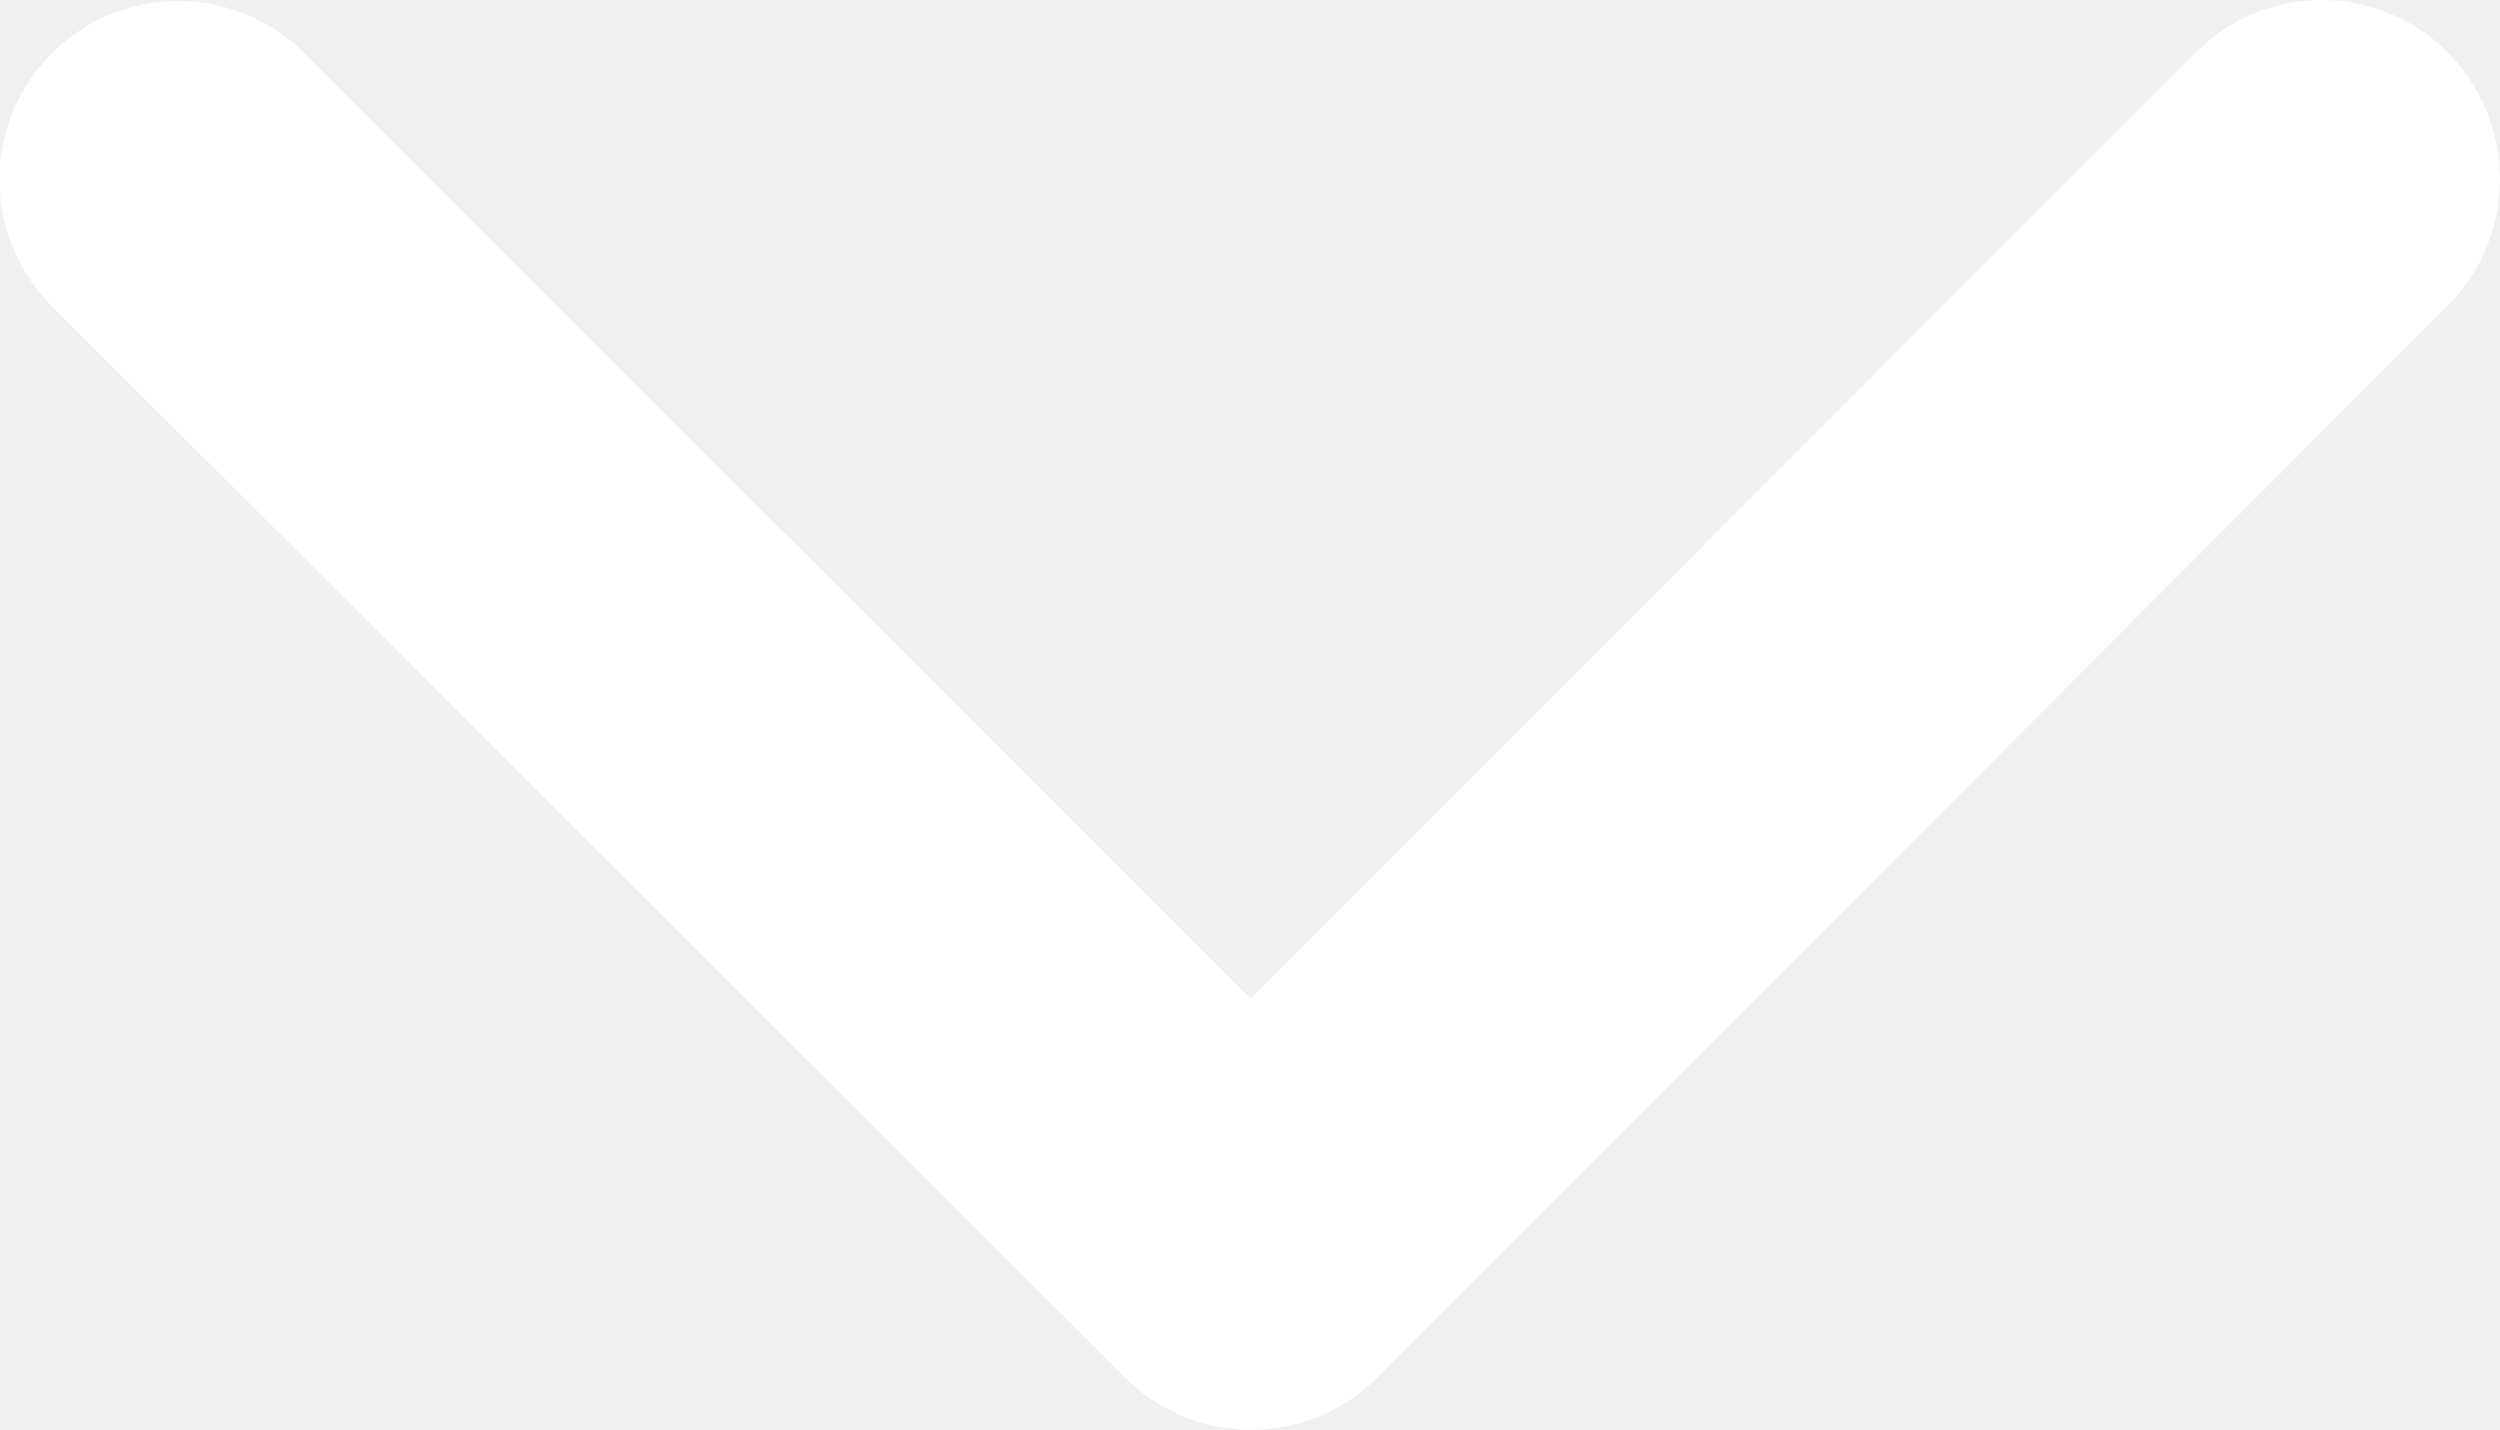
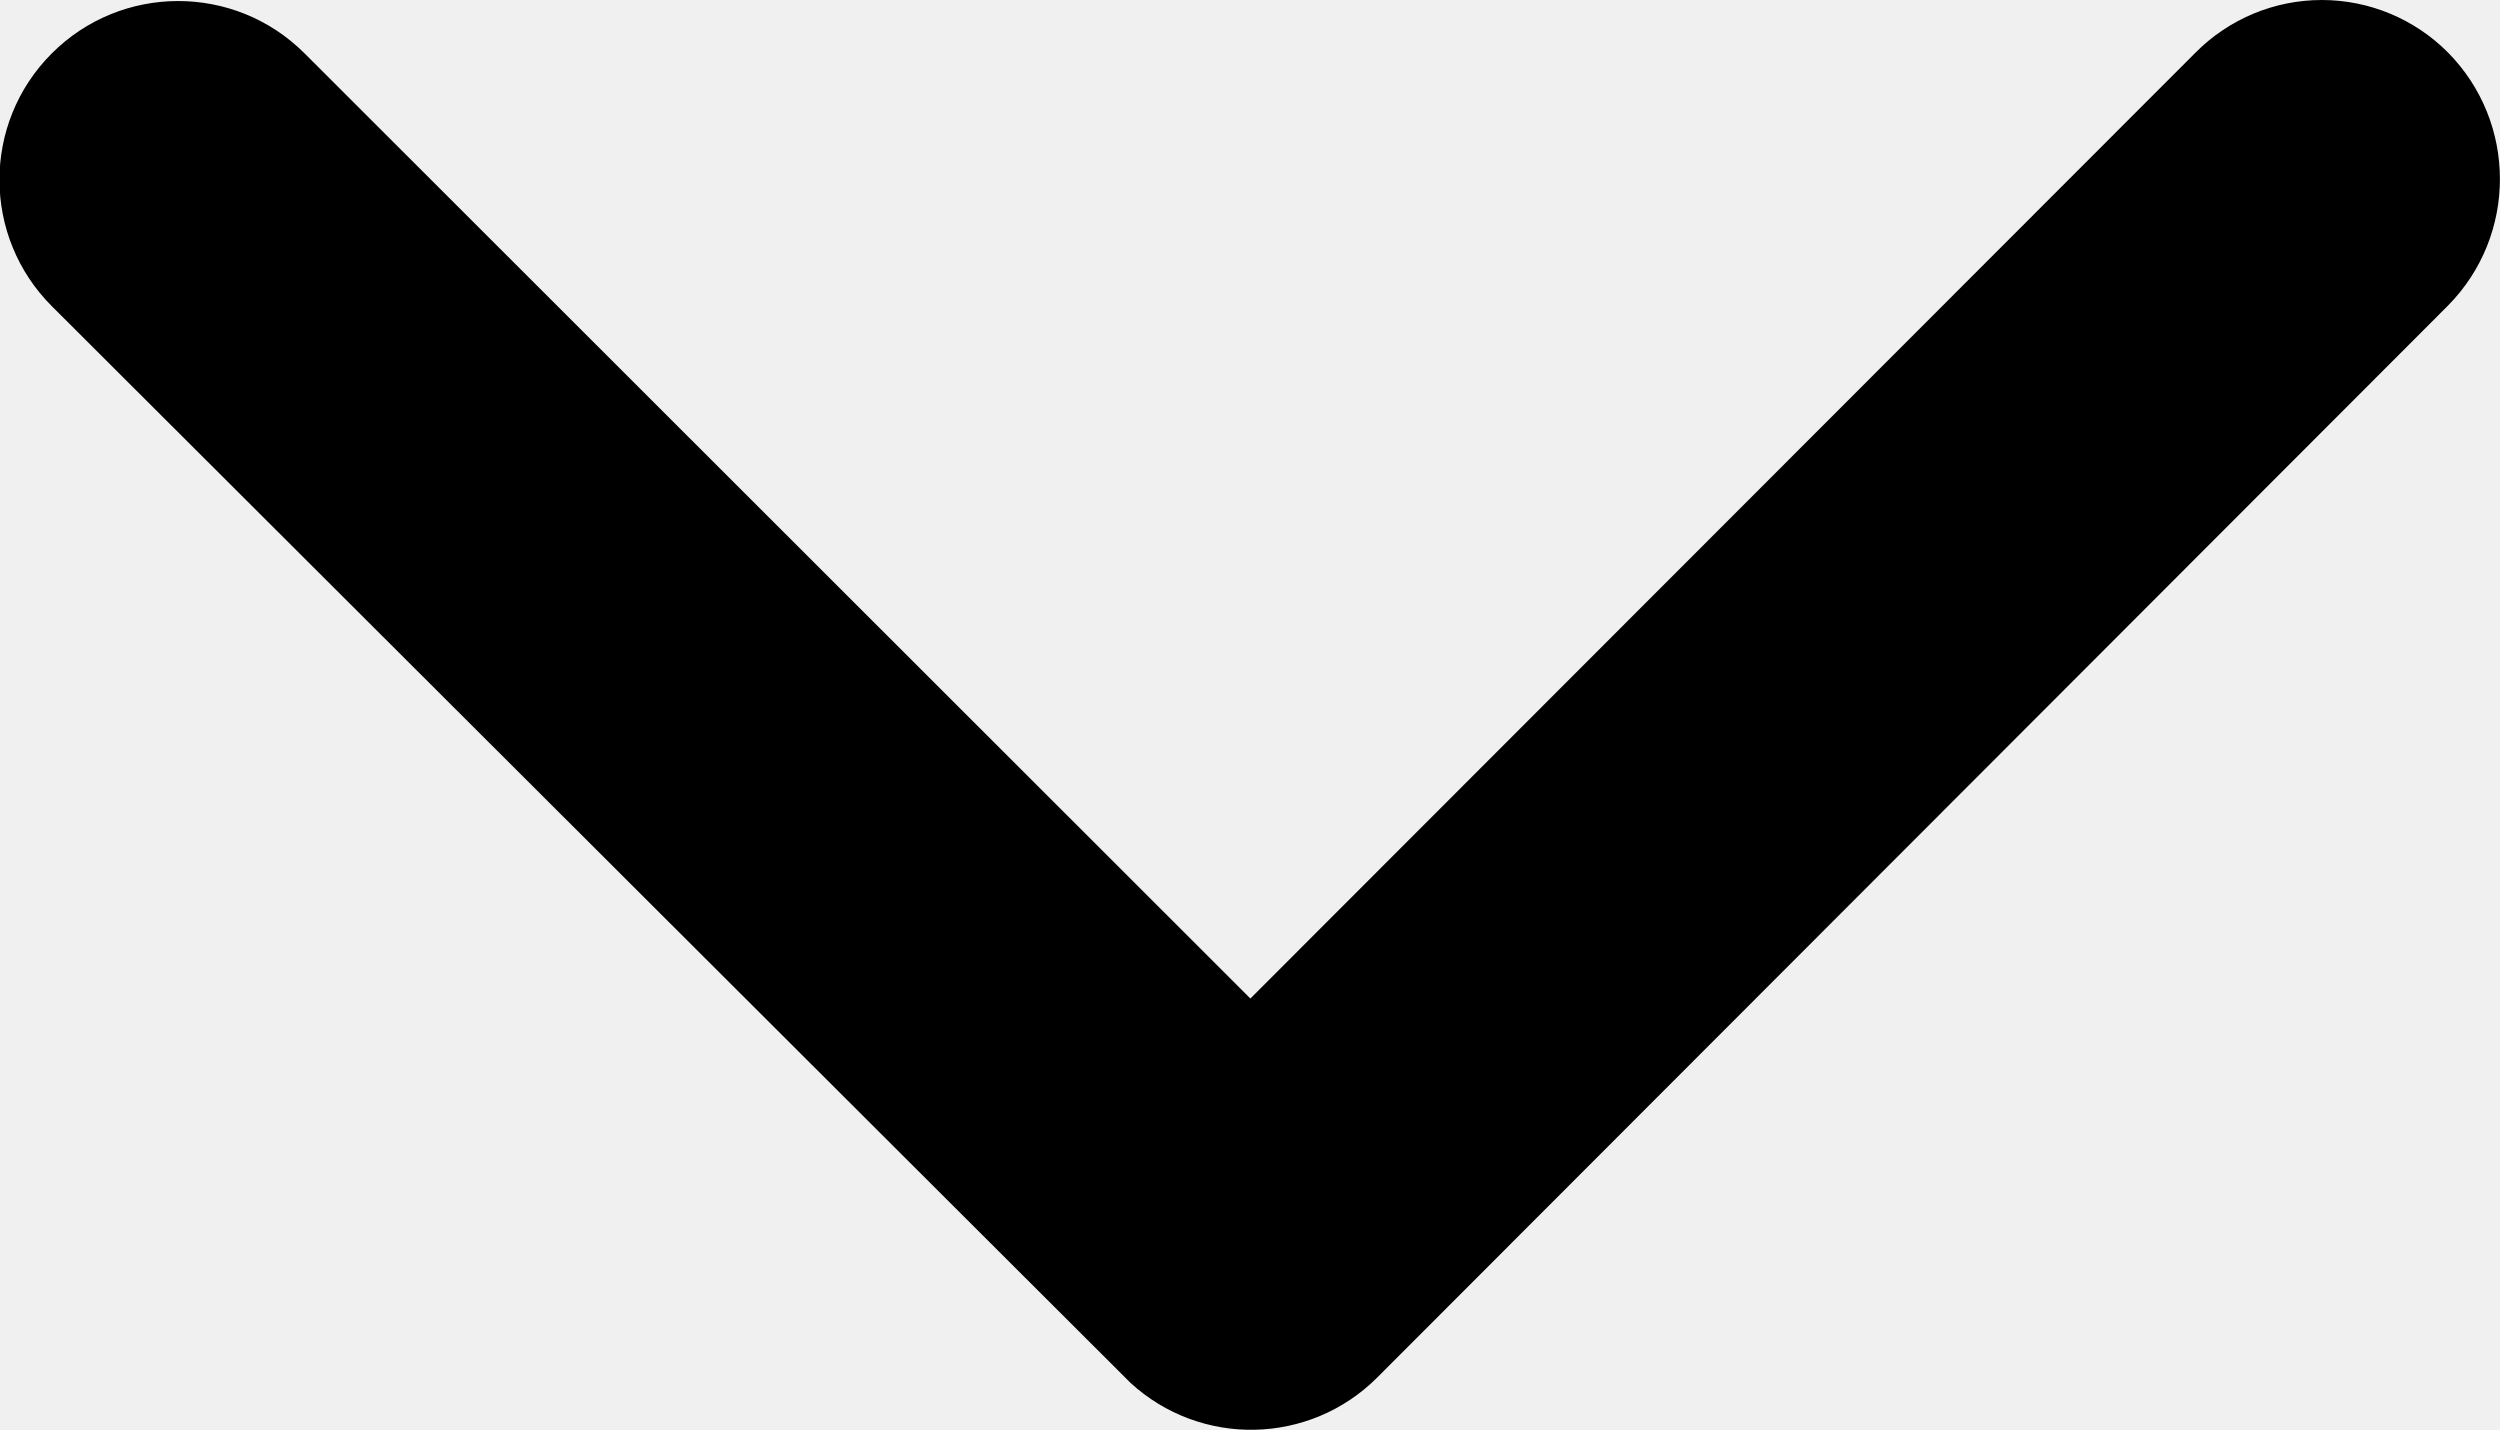
<svg xmlns="http://www.w3.org/2000/svg" width="26.046" height="14.892" viewBox="0 0 26.046 14.892">
-   <defs>
-     <style>.a{fill:#fff;}</style>
-   </defs>
  <path class="a" d="M19.215,21.649l9.848-9.856a1.853,1.853,0,0,1,2.629,0,1.877,1.877,0,0,1,0,2.637L20.534,25.6a1.858,1.858,0,0,1-2.567.054L6.73,14.438A1.862,1.862,0,0,1,9.359,11.8Z" transform="translate(-6.188 -11.246)" />
</svg>
